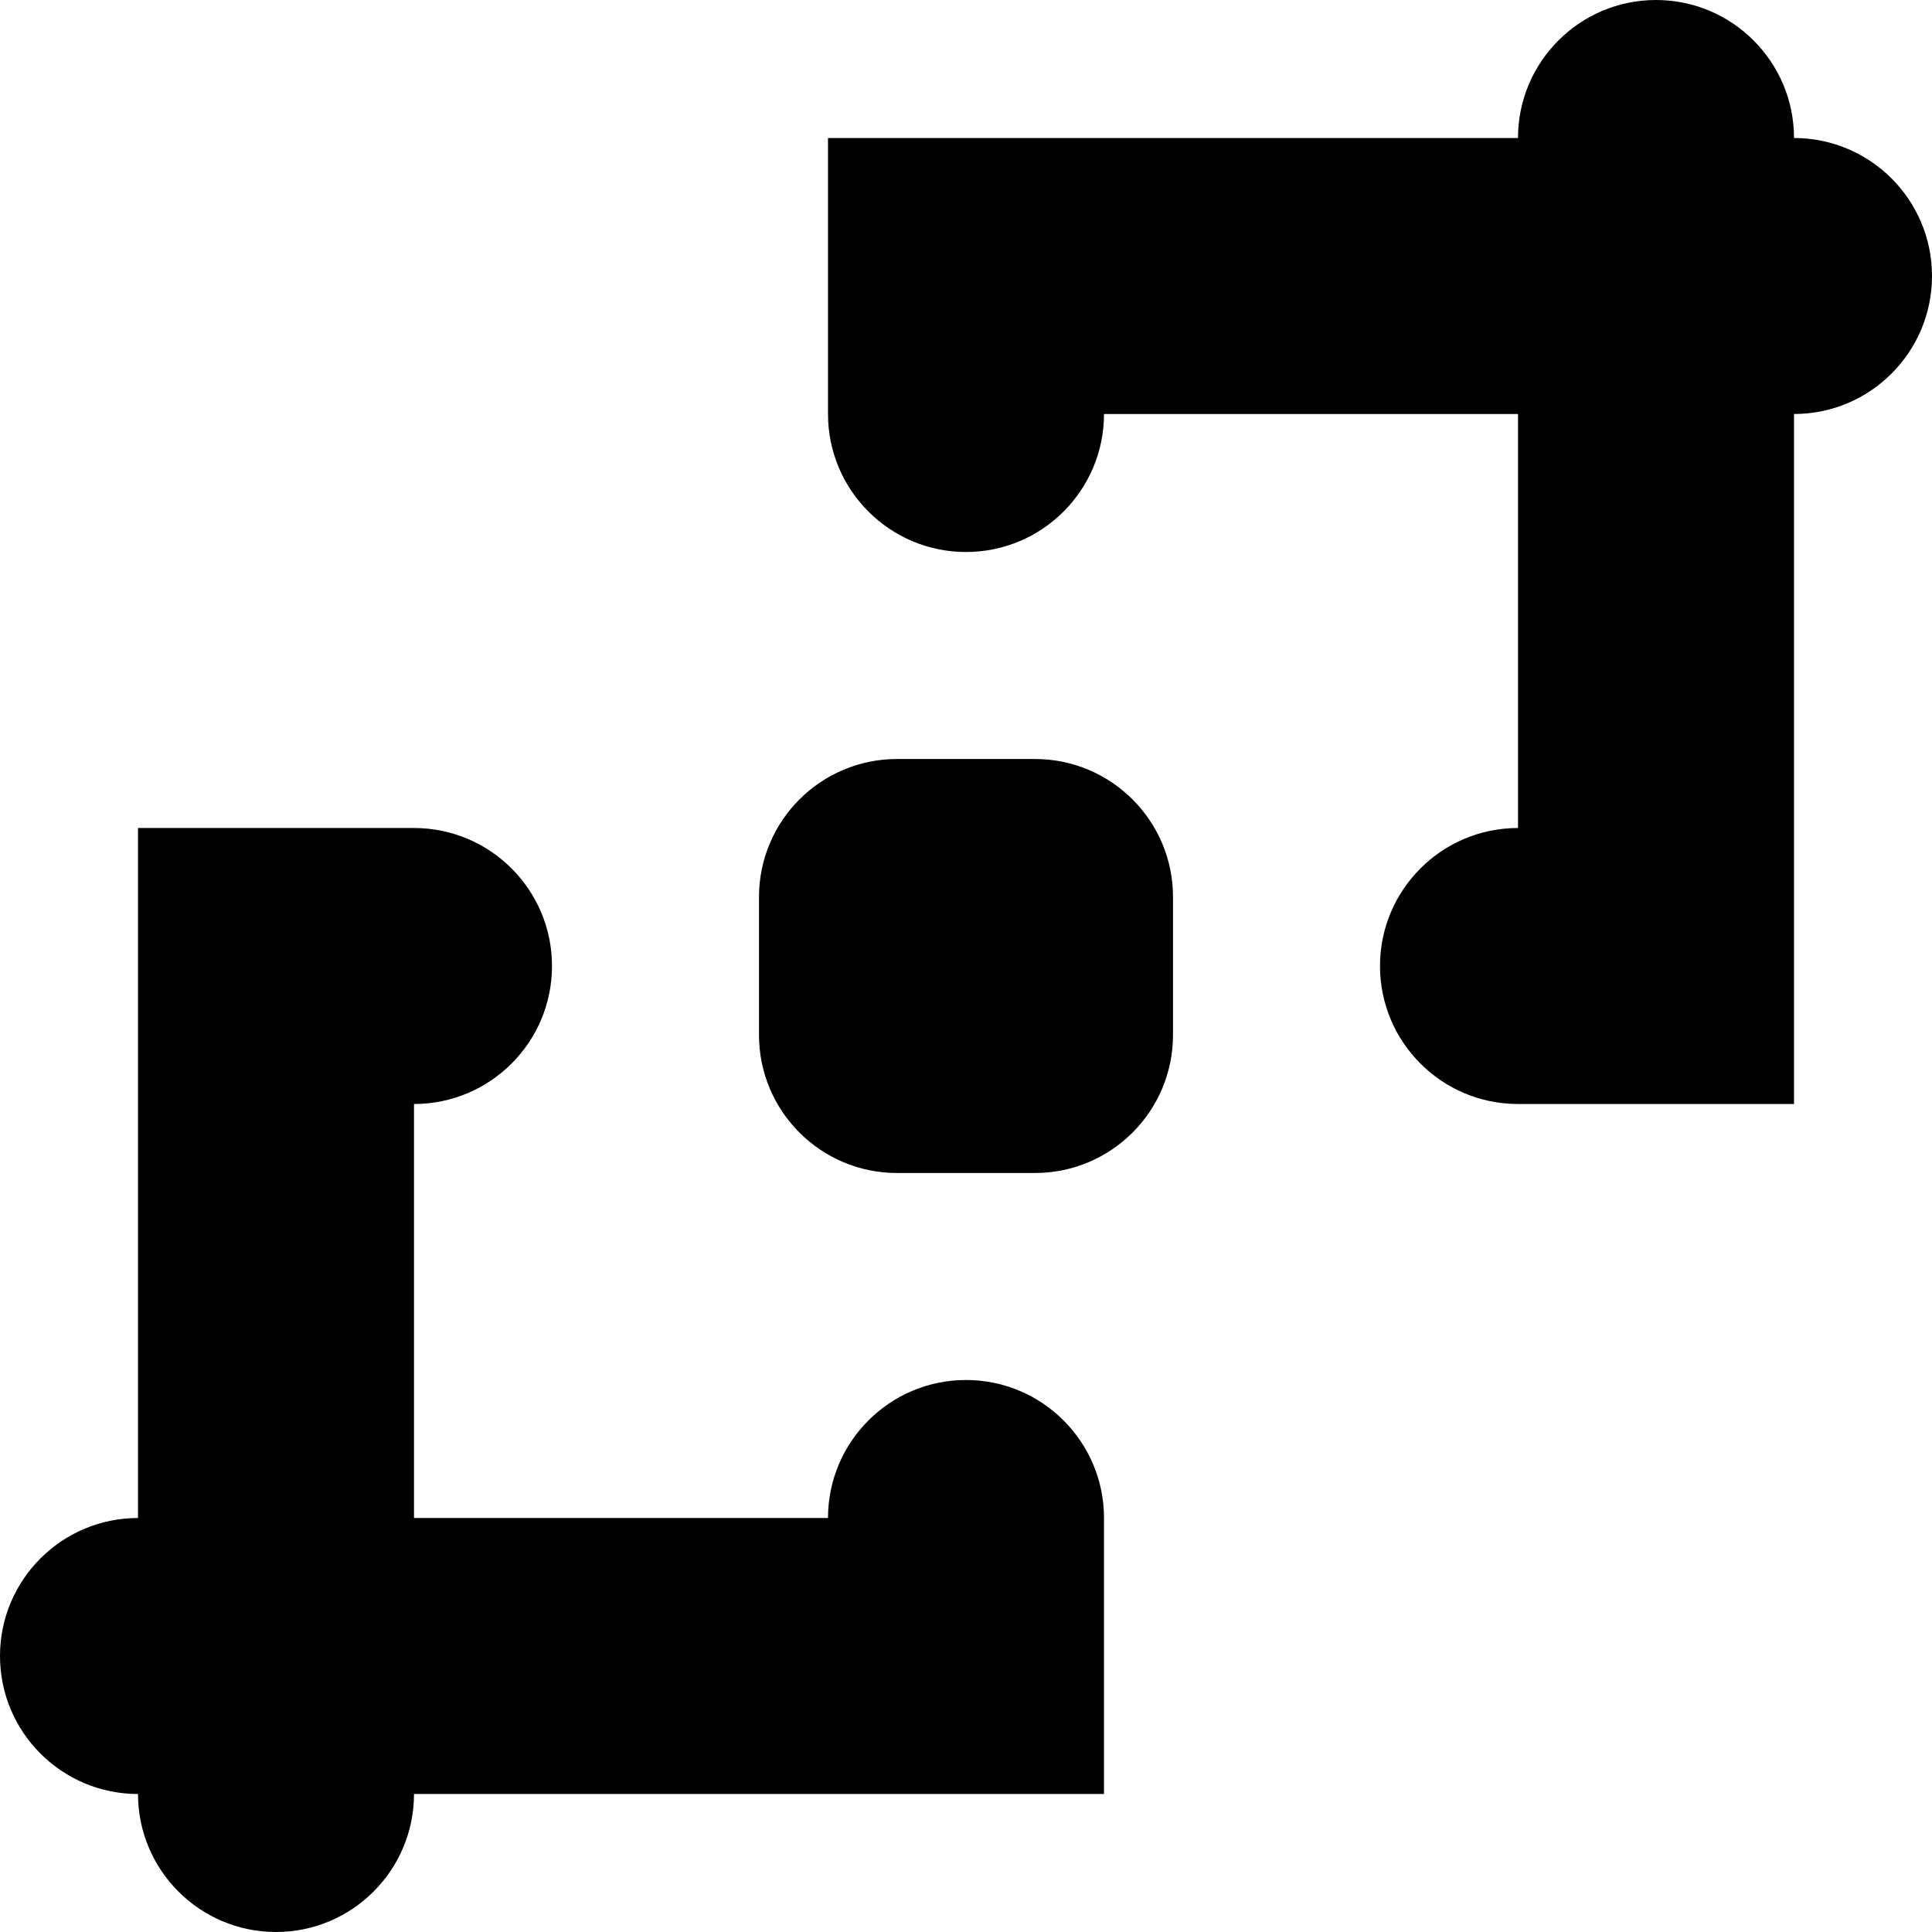
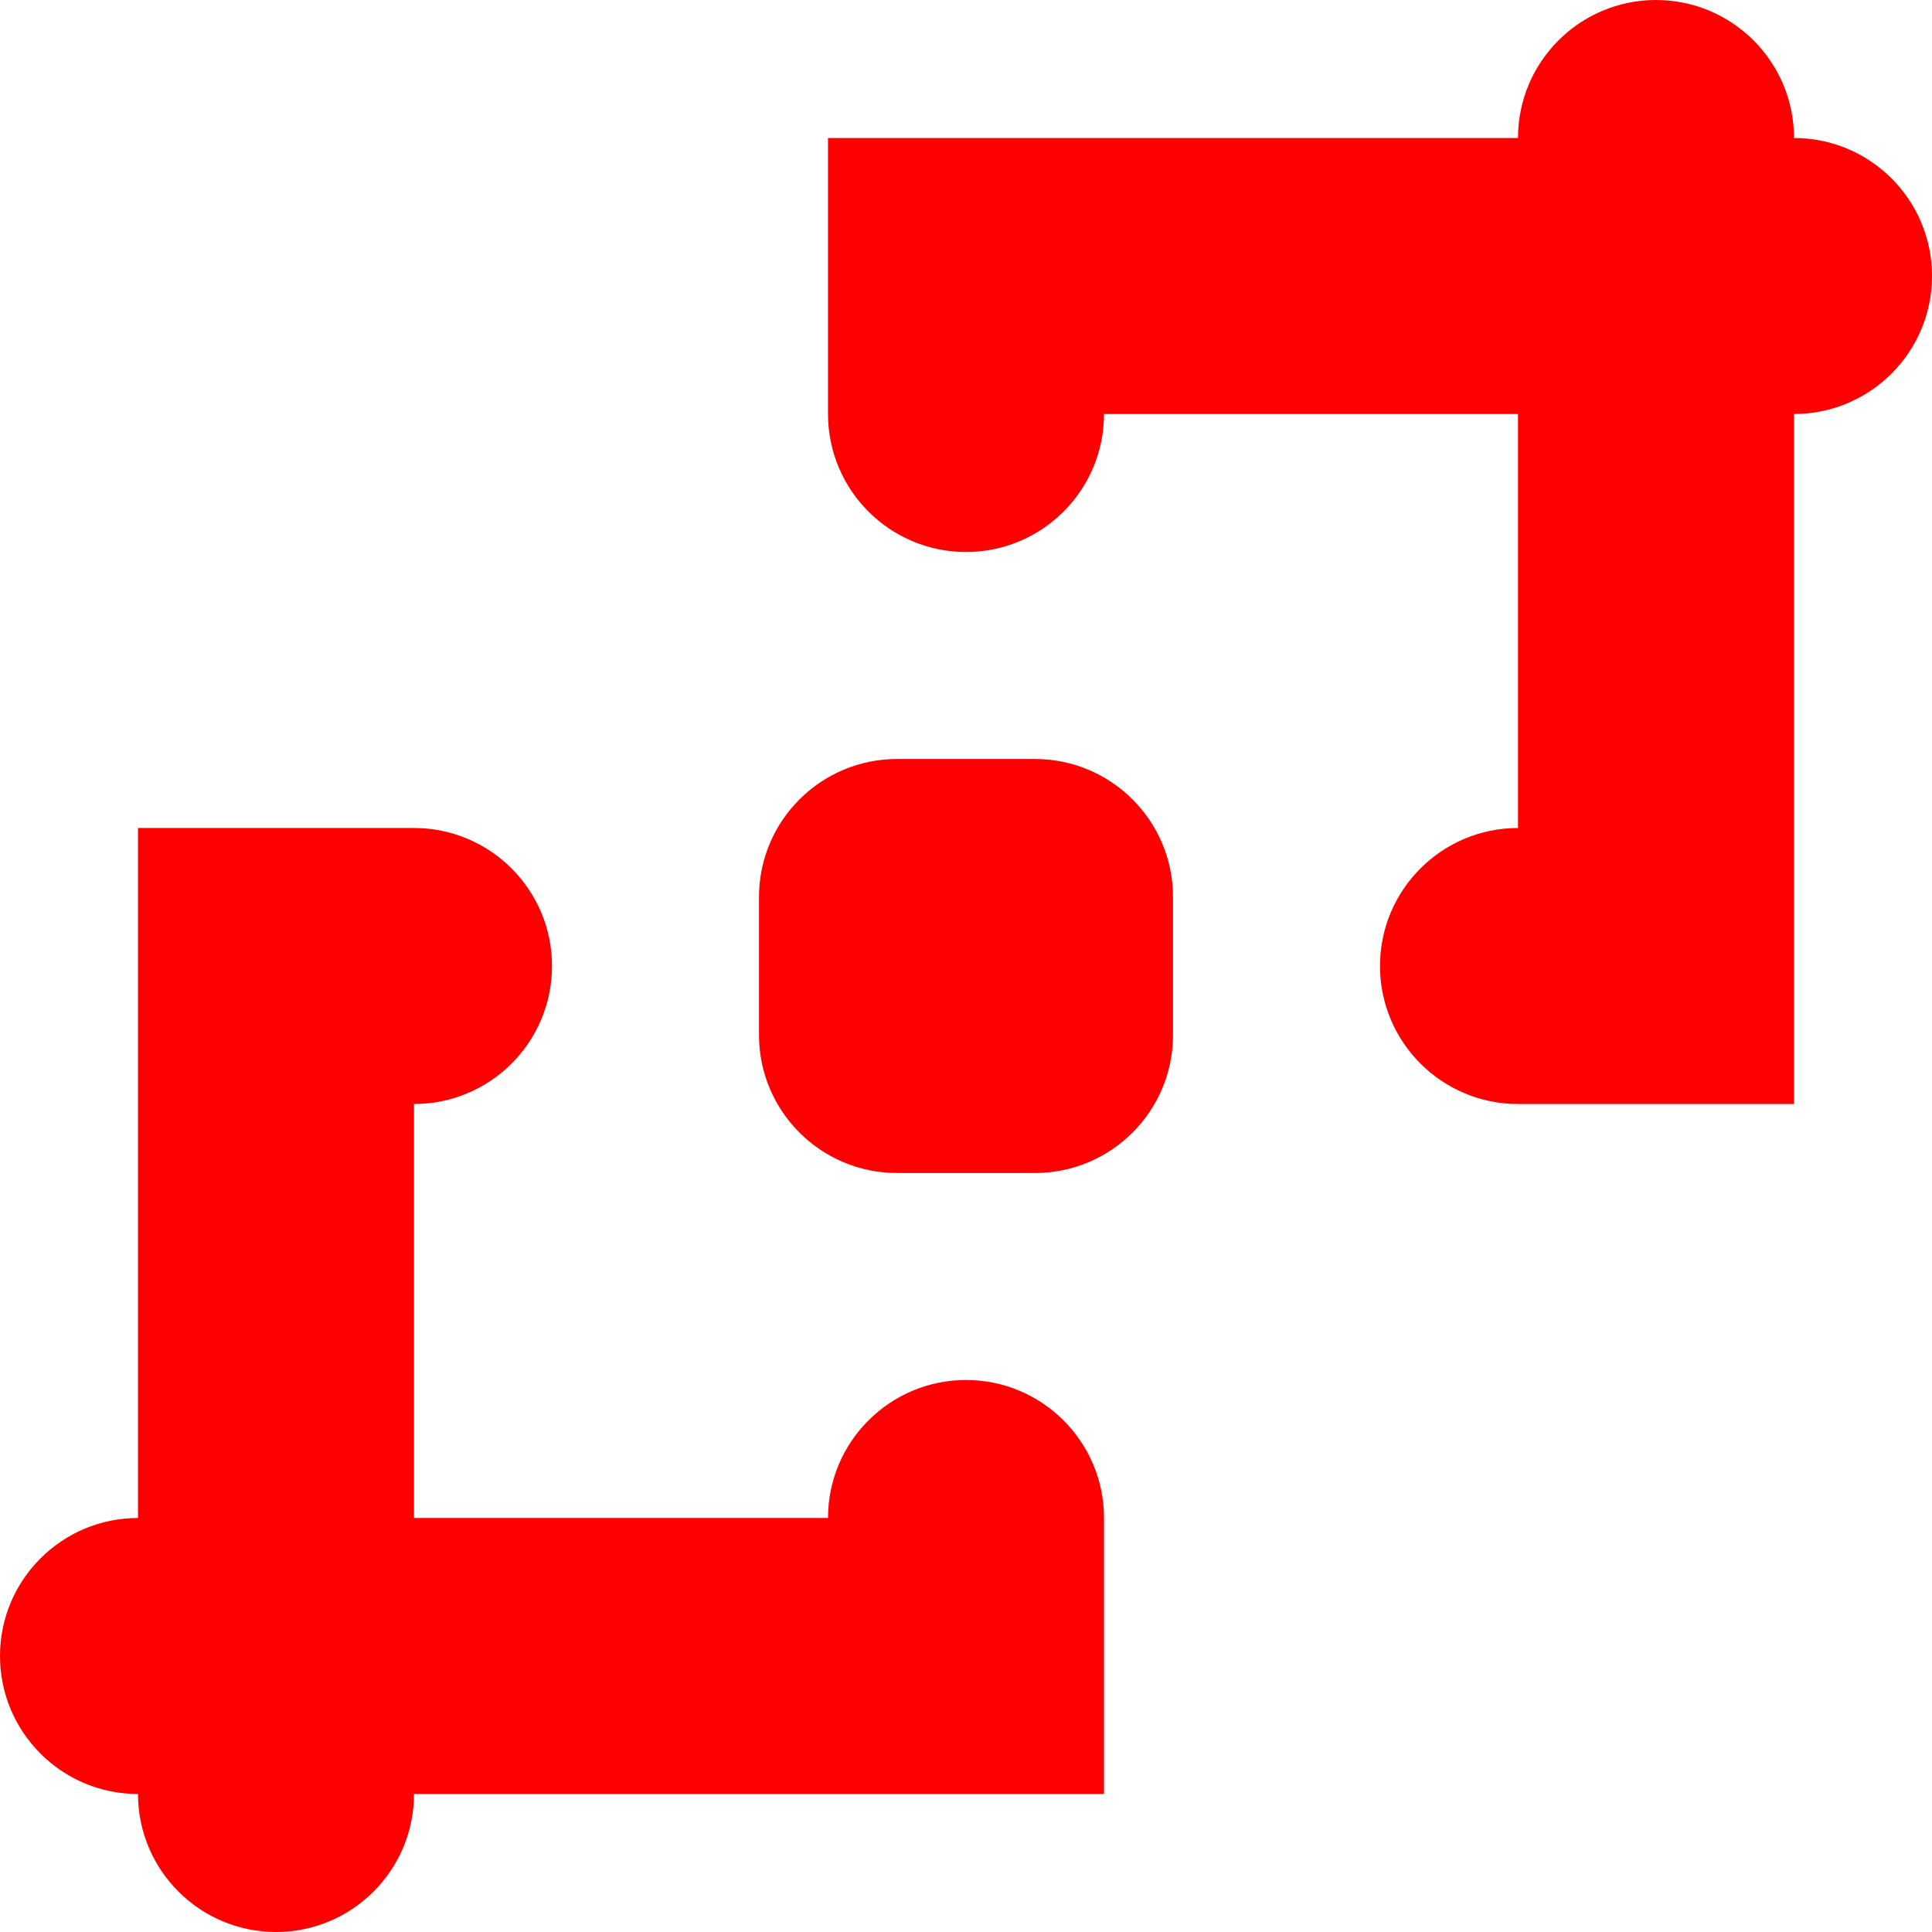
<svg xmlns="http://www.w3.org/2000/svg" width="14" height="14" viewBox="0 0 14 14" fill="none">
-   <path fill-rule="evenodd" clip-rule="evenodd" d="M13 1C13 0.448 12.552 0 12 0C11.448 0 11 0.448 11 1H8H6V3C6 3.552 6.448 4 7 4C7.552 4 8 3.552 8 3H11V6C10.448 6 10 6.448 10 7C10 7.552 10.448 8 11 8H13V6V3C13.552 3 14 2.552 14 2C14 1.448 13.552 1 13 1ZM3 8V11H6C6 10.448 6.448 10 7 10C7.552 10 8 10.448 8 11V13H6H3C3 13.552 2.552 14 2 14C1.448 14 1 13.552 1 13C0.448 13 0 12.552 0 12C0 11.448 0.448 11 1 11V8V6H3C3.552 6 4 6.448 4 7C4 7.552 3.552 8 3 8ZM7.5 5.5C8.052 5.5 8.5 5.948 8.5 6.5V7.5C8.5 8.052 8.052 8.5 7.5 8.5H6.5C5.948 8.5 5.5 8.052 5.5 7.5V6.5C5.5 5.948 5.948 5.5 6.5 5.5H7.5Z" fill="black" />
+   <path fill-rule="evenodd" clip-rule="evenodd" d="M13 1C13 0.448 12.552 0 12 0C11.448 0 11 0.448 11 1H8H6V3C6 3.552 6.448 4 7 4C7.552 4 8 3.552 8 3H11V6C10.448 6 10 6.448 10 7C10 7.552 10.448 8 11 8H13V6V3C13.552 3 14 2.552 14 2C14 1.448 13.552 1 13 1ZM3 8V11H6C6 10.448 6.448 10 7 10C7.552 10 8 10.448 8 11V13H6H3C3 13.552 2.552 14 2 14C1.448 14 1 13.552 1 13C0.448 13 0 12.552 0 12C0 11.448 0.448 11 1 11V8V6H3C3.552 6 4 6.448 4 7C4 7.552 3.552 8 3 8ZM7.5 5.5C8.052 5.5 8.5 5.948 8.5 6.5V7.5C8.5 8.052 8.052 8.5 7.5 8.5H6.5C5.948 8.5 5.5 8.052 5.5 7.5V6.5C5.5 5.948 5.948 5.5 6.5 5.5H7.5Z" fill="#FF0000" />
</svg>
